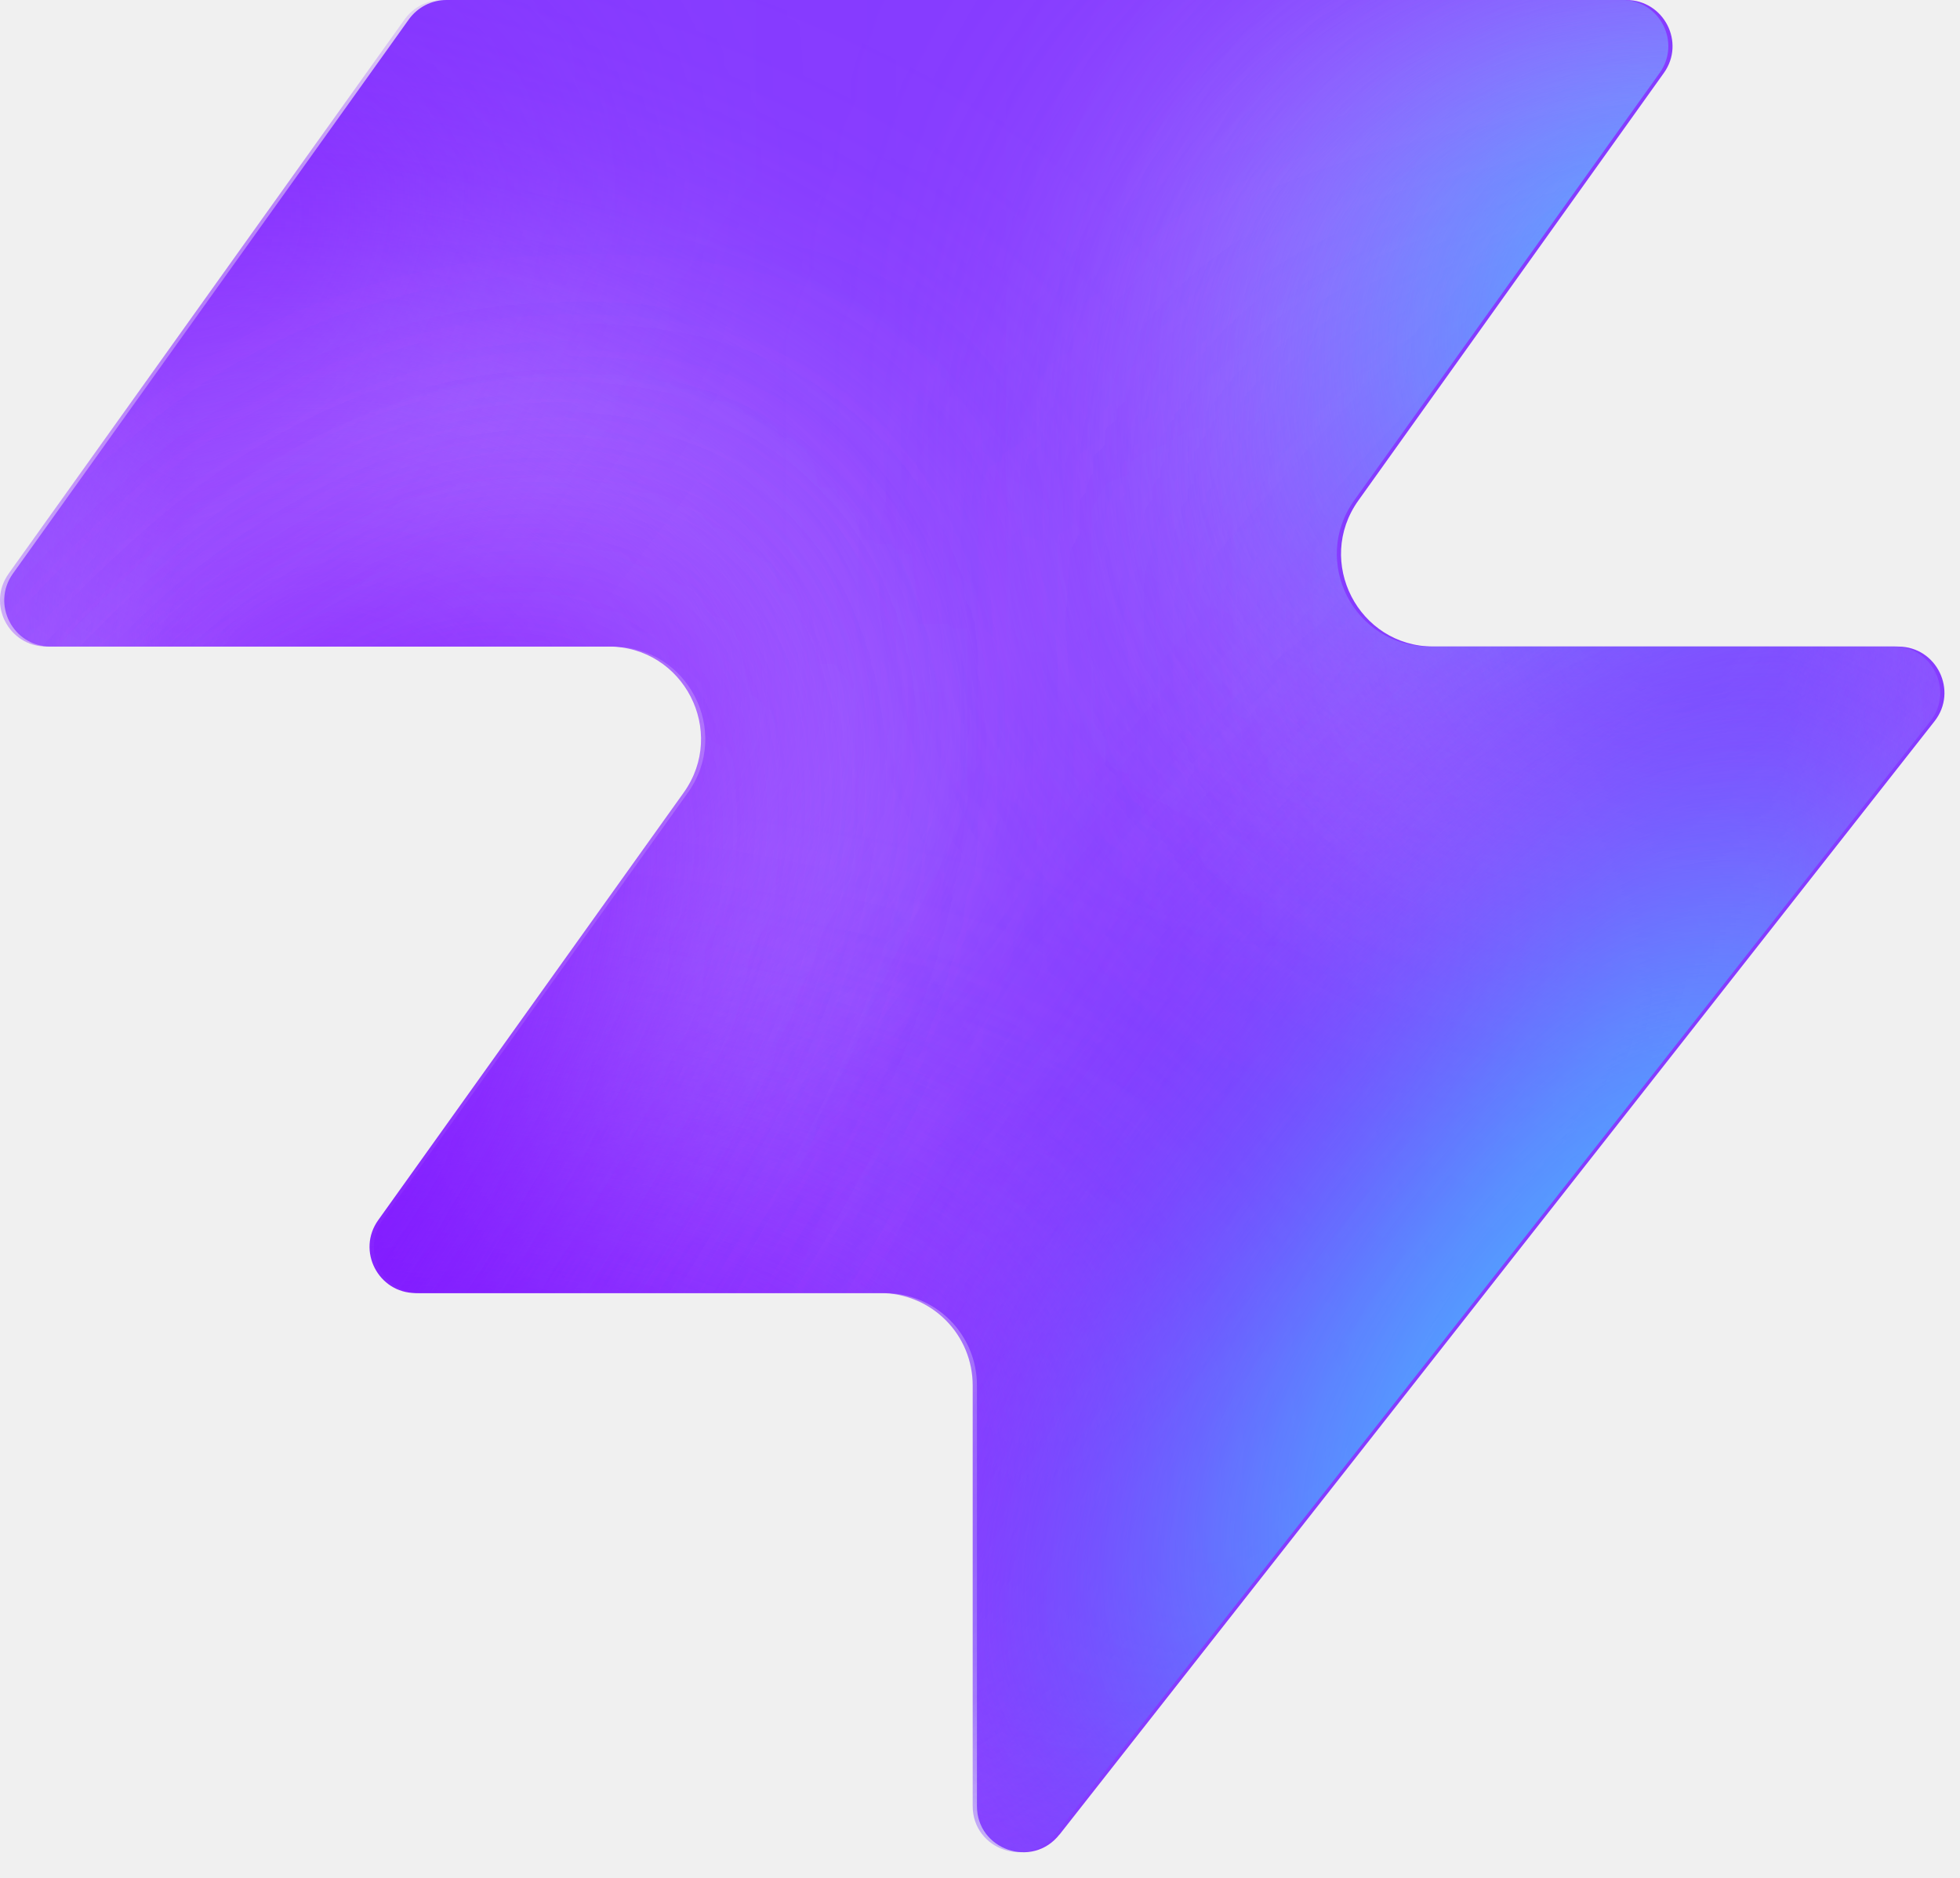
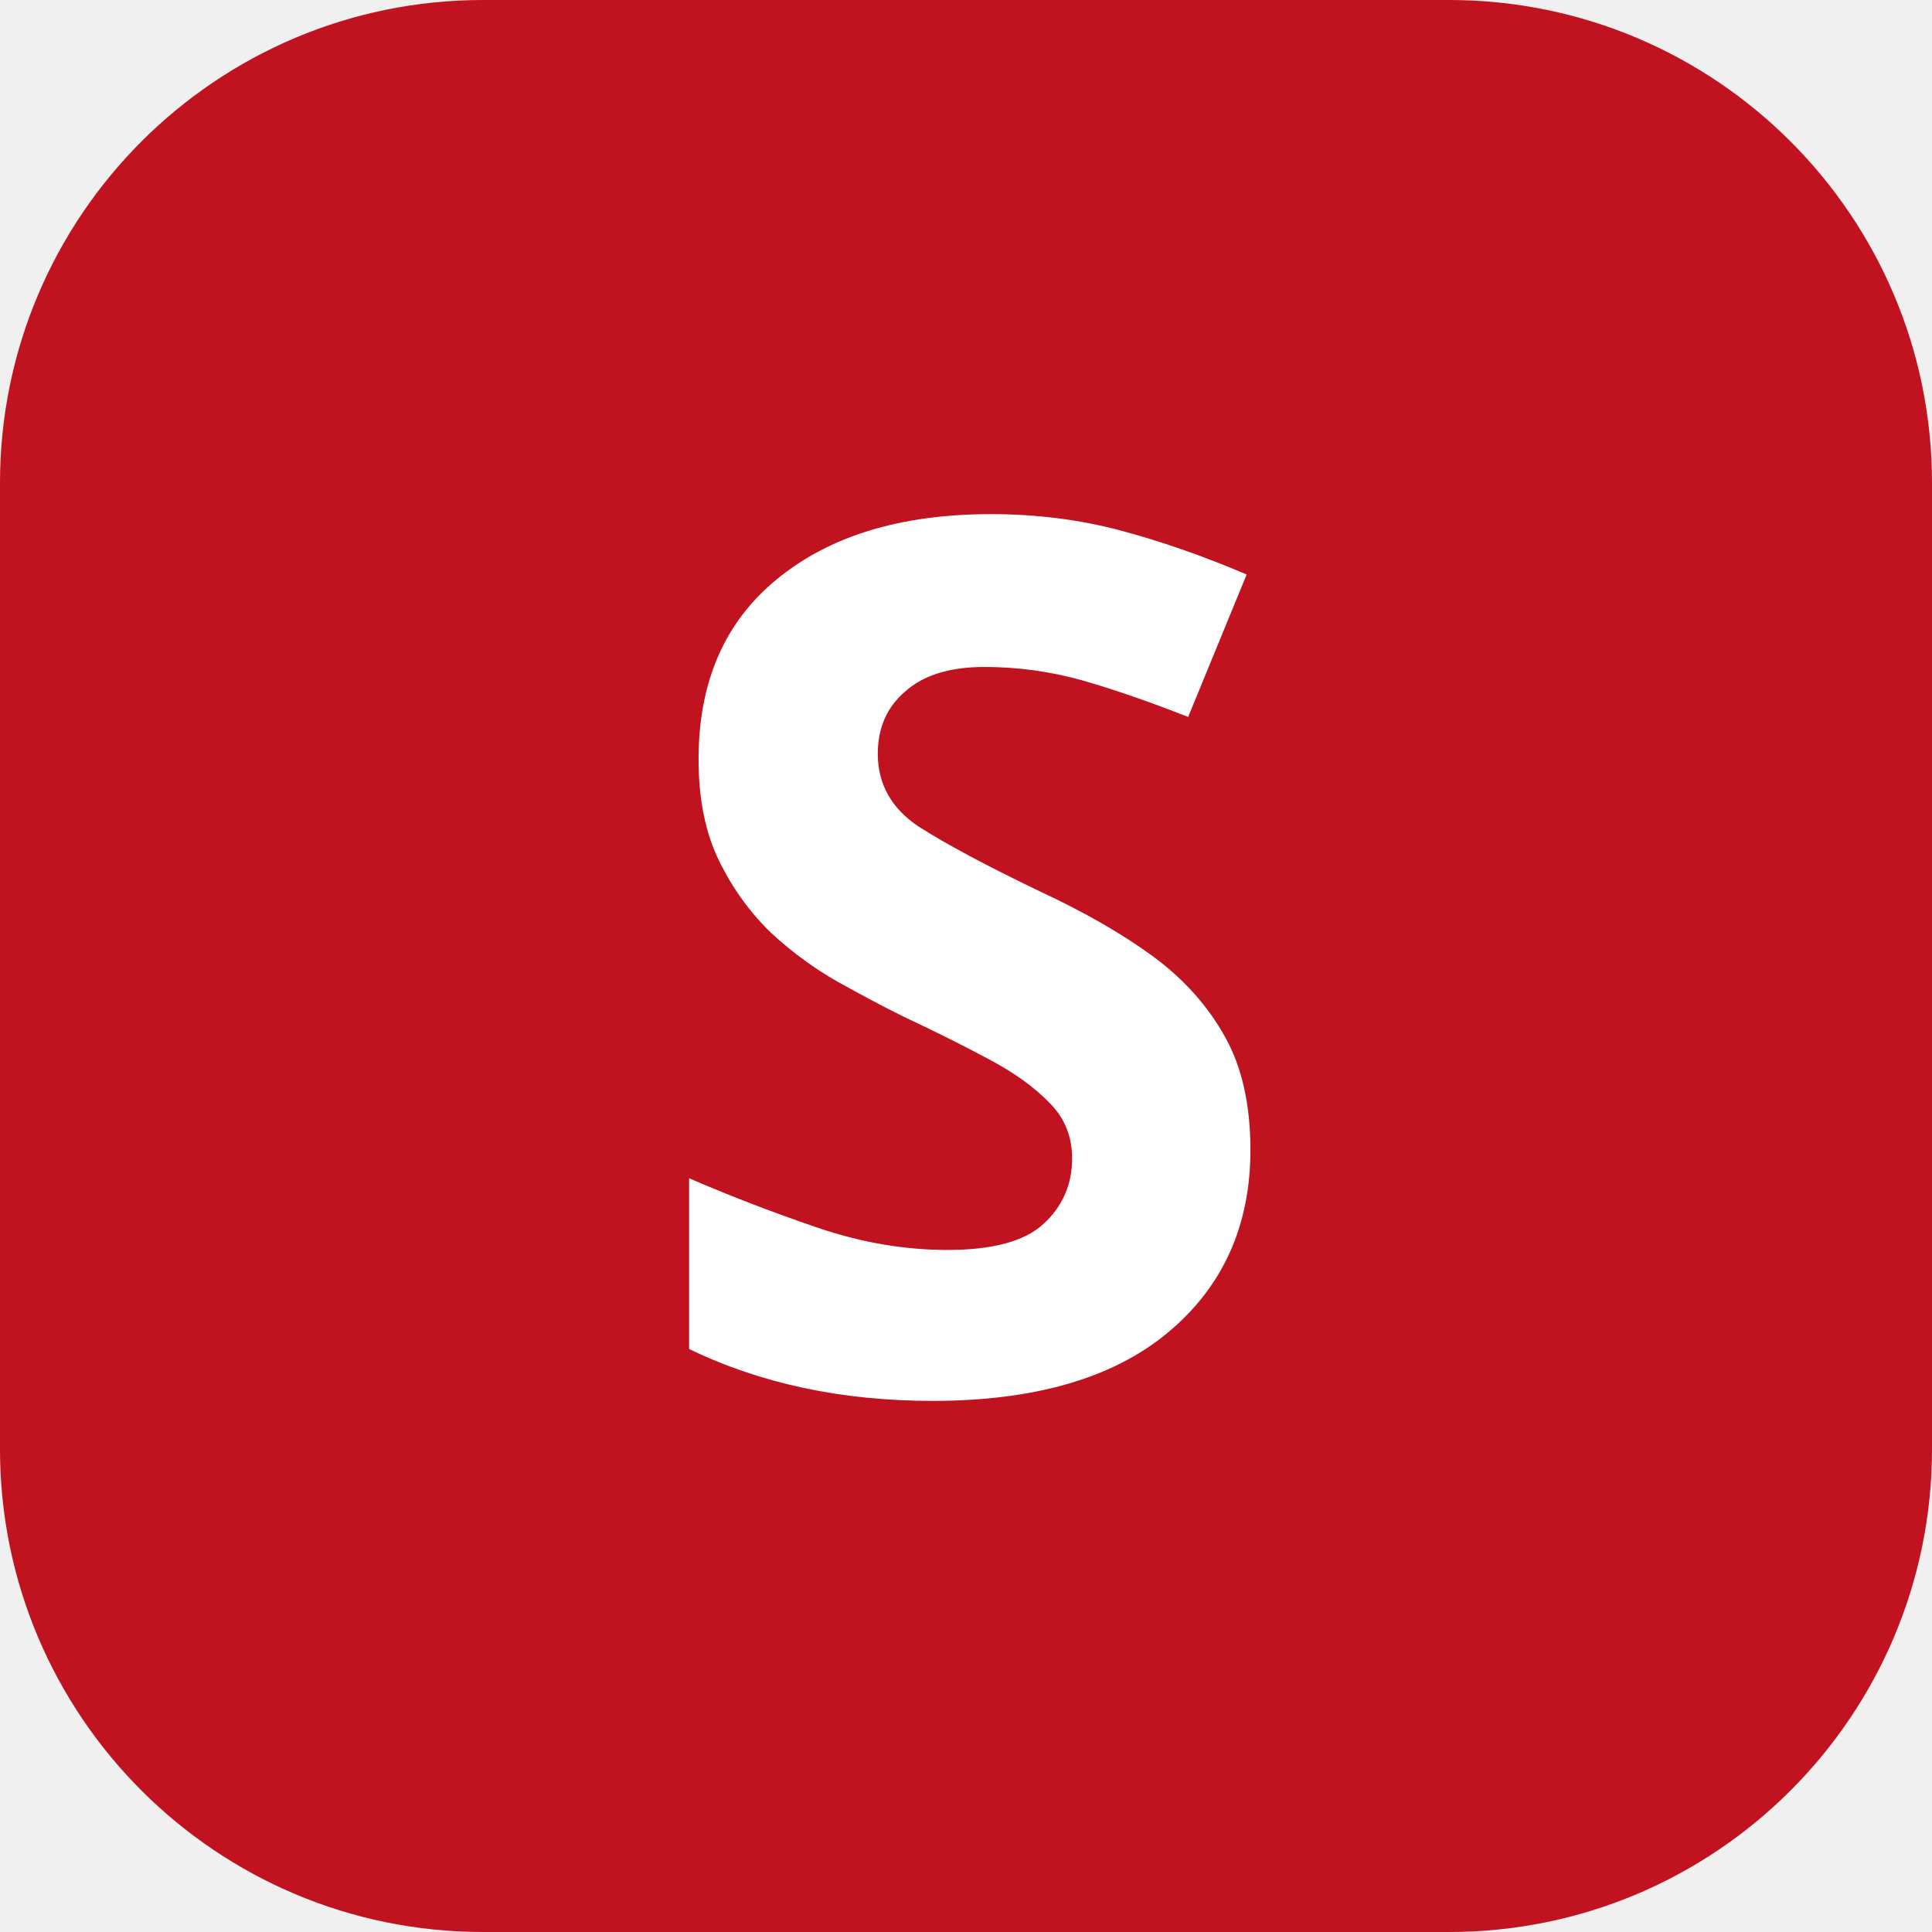
- <svg xmlns="http://www.w3.org/2000/svg" width="48" height="46" fill="none" viewBox="0 0 48 46">
-   <path fill="#863bff" d="M25.946 44.938c-.664.845-2.021.375-2.021-.698V33.937a2.26 2.26 0 0 0-2.262-2.262H10.287c-.92 0-1.456-1.04-.92-1.788l7.48-10.471c1.07-1.497 0-3.578-1.842-3.578H1.237c-.92 0-1.456-1.04-.92-1.788L10.013.474c.214-.297.556-.474.92-.474h28.894c.92 0 1.456 1.04.92 1.788l-7.48 10.471c-1.07 1.498 0 3.579 1.842 3.579h11.377c.943 0 1.473 1.088.89 1.83L25.947 44.94z" style="fill:#863bff;fill:color(display-p3 .525 .23 1);fill-opacity:1" />
-   <mask id="a" width="48" height="46" x="0" y="0" maskUnits="userSpaceOnUse" style="mask-type:alpha">
-     <path fill="#000" d="M25.842 44.938c-.664.844-2.021.375-2.021-.698V33.937a2.26 2.26 0 0 0-2.262-2.262H10.183c-.92 0-1.456-1.04-.92-1.788l7.48-10.471c1.07-1.498 0-3.579-1.842-3.579H1.133c-.92 0-1.456-1.04-.92-1.787L9.91.473c.214-.297.556-.474.92-.474h28.894c.92 0 1.456 1.04.92 1.788l-7.48 10.471c-1.07 1.498 0 3.578 1.842 3.578h11.377c.943 0 1.473 1.088.89 1.832L25.843 44.94z" style="fill:#000;fill-opacity:1" />
-   </mask>
-   <g mask="url(#a)">
-     <g filter="url(#b)">
-       <ellipse cx="5.508" cy="14.704" fill="#ede6ff" rx="5.508" ry="14.704" style="fill:#ede6ff;fill:color(display-p3 .927 .903 1);fill-opacity:1" transform="matrix(.00324 1 1 -.00324 -4.47 31.516)" />
-     </g>
-     <g filter="url(#c)">
-       <ellipse cx="10.399" cy="29.851" fill="#ede6ff" rx="10.399" ry="29.851" style="fill:#ede6ff;fill:color(display-p3 .927 .903 1);fill-opacity:1" transform="matrix(.00324 1 1 -.00324 -39.328 7.883)" />
-     </g>
-     <g filter="url(#d)">
-       <ellipse cx="5.508" cy="30.487" fill="#7e14ff" rx="5.508" ry="30.487" style="fill:#7e14ff;fill:color(display-p3 .492 .077 1);fill-opacity:1" transform="rotate(89.814 -25.913 -14.639)scale(1 -1)" />
-     </g>
-     <g filter="url(#e)">
-       <ellipse cx="5.508" cy="30.599" fill="#7e14ff" rx="5.508" ry="30.599" style="fill:#7e14ff;fill:color(display-p3 .492 .077 1);fill-opacity:1" transform="rotate(89.814 -32.644 -3.334)scale(1 -1)" />
-     </g>
-     <g filter="url(#f)">
-       <ellipse cx="5.508" cy="30.599" fill="#7e14ff" rx="5.508" ry="30.599" style="fill:#7e14ff;fill:color(display-p3 .492 .077 1);fill-opacity:1" transform="matrix(.00324 1 1 -.00324 -34.34 30.47)" />
-     </g>
-     <g filter="url(#g)">
-       <ellipse cx="14.072" cy="22.078" fill="#ede6ff" rx="14.072" ry="22.078" style="fill:#ede6ff;fill:color(display-p3 .927 .903 1);fill-opacity:1" transform="rotate(93.35 24.506 48.493)scale(-1 1)" />
-     </g>
-     <g filter="url(#h)">
-       <ellipse cx="3.47" cy="21.501" fill="#7e14ff" rx="3.47" ry="21.501" style="fill:#7e14ff;fill:color(display-p3 .492 .077 1);fill-opacity:1" transform="rotate(89.009 28.708 47.59)scale(-1 1)" />
-     </g>
-     <g filter="url(#i)">
-       <ellipse cx="3.47" cy="21.501" fill="#7e14ff" rx="3.47" ry="21.501" style="fill:#7e14ff;fill:color(display-p3 .492 .077 1);fill-opacity:1" transform="rotate(89.009 28.708 47.59)scale(-1 1)" />
-     </g>
-     <g filter="url(#j)">
-       <ellipse cx=".387" cy="8.972" fill="#7e14ff" rx="4.407" ry="29.108" style="fill:#7e14ff;fill:color(display-p3 .492 .077 1);fill-opacity:1" transform="rotate(39.51 .387 8.972)" />
-     </g>
-     <g filter="url(#k)">
-       <ellipse cx="47.523" cy="-6.092" fill="#7e14ff" rx="4.407" ry="29.108" style="fill:#7e14ff;fill:color(display-p3 .492 .077 1);fill-opacity:1" transform="rotate(37.892 47.523 -6.092)" />
-     </g>
-     <g filter="url(#l)">
-       <ellipse cx="41.412" cy="6.333" fill="#47bfff" rx="5.971" ry="9.665" style="fill:#47bfff;fill:color(display-p3 .28 .748 1);fill-opacity:1" transform="rotate(37.892 41.412 6.333)" />
-     </g>
-     <g filter="url(#m)">
-       <ellipse cx="-1.879" cy="38.332" fill="#7e14ff" rx="4.407" ry="29.108" style="fill:#7e14ff;fill:color(display-p3 .492 .077 1);fill-opacity:1" transform="rotate(37.892 -1.88 38.332)" />
-     </g>
-     <g filter="url(#n)">
-       <ellipse cx="-1.879" cy="38.332" fill="#7e14ff" rx="4.407" ry="29.108" style="fill:#7e14ff;fill:color(display-p3 .492 .077 1);fill-opacity:1" transform="rotate(37.892 -1.88 38.332)" />
-     </g>
-     <g filter="url(#o)">
-       <ellipse cx="35.651" cy="29.907" fill="#7e14ff" rx="4.407" ry="29.108" style="fill:#7e14ff;fill:color(display-p3 .492 .077 1);fill-opacity:1" transform="rotate(37.892 35.651 29.907)" />
-     </g>
-     <g filter="url(#p)">
-       <ellipse cx="38.418" cy="32.4" fill="#47bfff" rx="5.971" ry="15.297" style="fill:#47bfff;fill:color(display-p3 .28 .748 1);fill-opacity:1" transform="rotate(37.892 38.418 32.4)" />
-     </g>
-   </g>
-   <defs>
-     <filter id="b" width="60.045" height="41.654" x="-19.77" y="16.149" color-interpolation-filters="sRGB" filterUnits="userSpaceOnUse">
-       <feFlood flood-opacity="0" result="BackgroundImageFix" />
-       <feBlend in="SourceGraphic" in2="BackgroundImageFix" result="shape" />
-       <feGaussianBlur result="effect1_foregroundBlur_2002_17158" stdDeviation="7.659" />
-     </filter>
-     <filter id="c" width="90.34" height="51.437" x="-54.613" y="-7.533" color-interpolation-filters="sRGB" filterUnits="userSpaceOnUse">
-       <feFlood flood-opacity="0" result="BackgroundImageFix" />
-       <feBlend in="SourceGraphic" in2="BackgroundImageFix" result="shape" />
-       <feGaussianBlur result="effect1_foregroundBlur_2002_17158" stdDeviation="7.659" />
-     </filter>
-     <filter id="d" width="79.355" height="29.4" x="-49.64" y="2.03" color-interpolation-filters="sRGB" filterUnits="userSpaceOnUse">
-       <feFlood flood-opacity="0" result="BackgroundImageFix" />
-       <feBlend in="SourceGraphic" in2="BackgroundImageFix" result="shape" />
-       <feGaussianBlur result="effect1_foregroundBlur_2002_17158" stdDeviation="4.596" />
-     </filter>
-     <filter id="e" width="79.579" height="29.4" x="-45.045" y="20.029" color-interpolation-filters="sRGB" filterUnits="userSpaceOnUse">
-       <feFlood flood-opacity="0" result="BackgroundImageFix" />
-       <feBlend in="SourceGraphic" in2="BackgroundImageFix" result="shape" />
-       <feGaussianBlur result="effect1_foregroundBlur_2002_17158" stdDeviation="4.596" />
-     </filter>
-     <filter id="f" width="79.579" height="29.4" x="-43.513" y="21.178" color-interpolation-filters="sRGB" filterUnits="userSpaceOnUse">
-       <feFlood flood-opacity="0" result="BackgroundImageFix" />
-       <feBlend in="SourceGraphic" in2="BackgroundImageFix" result="shape" />
-       <feGaussianBlur result="effect1_foregroundBlur_2002_17158" stdDeviation="4.596" />
-     </filter>
-     <filter id="g" width="74.749" height="58.852" x="15.756" y="-17.901" color-interpolation-filters="sRGB" filterUnits="userSpaceOnUse">
-       <feFlood flood-opacity="0" result="BackgroundImageFix" />
-       <feBlend in="SourceGraphic" in2="BackgroundImageFix" result="shape" />
-       <feGaussianBlur result="effect1_foregroundBlur_2002_17158" stdDeviation="7.659" />
-     </filter>
-     <filter id="h" width="61.377" height="25.362" x="23.548" y="2.284" color-interpolation-filters="sRGB" filterUnits="userSpaceOnUse">
-       <feFlood flood-opacity="0" result="BackgroundImageFix" />
-       <feBlend in="SourceGraphic" in2="BackgroundImageFix" result="shape" />
-       <feGaussianBlur result="effect1_foregroundBlur_2002_17158" stdDeviation="4.596" />
-     </filter>
-     <filter id="i" width="61.377" height="25.362" x="23.548" y="2.284" color-interpolation-filters="sRGB" filterUnits="userSpaceOnUse">
-       <feFlood flood-opacity="0" result="BackgroundImageFix" />
-       <feBlend in="SourceGraphic" in2="BackgroundImageFix" result="shape" />
-       <feGaussianBlur result="effect1_foregroundBlur_2002_17158" stdDeviation="4.596" />
-     </filter>
-     <filter id="j" width="56.045" height="63.649" x="-27.636" y="-22.853" color-interpolation-filters="sRGB" filterUnits="userSpaceOnUse">
-       <feFlood flood-opacity="0" result="BackgroundImageFix" />
-       <feBlend in="SourceGraphic" in2="BackgroundImageFix" result="shape" />
-       <feGaussianBlur result="effect1_foregroundBlur_2002_17158" stdDeviation="4.596" />
-     </filter>
-     <filter id="k" width="54.814" height="64.646" x="20.116" y="-38.415" color-interpolation-filters="sRGB" filterUnits="userSpaceOnUse">
-       <feFlood flood-opacity="0" result="BackgroundImageFix" />
-       <feBlend in="SourceGraphic" in2="BackgroundImageFix" result="shape" />
-       <feGaussianBlur result="effect1_foregroundBlur_2002_17158" stdDeviation="4.596" />
-     </filter>
-     <filter id="l" width="33.541" height="35.313" x="24.641" y="-11.323" color-interpolation-filters="sRGB" filterUnits="userSpaceOnUse">
-       <feFlood flood-opacity="0" result="BackgroundImageFix" />
-       <feBlend in="SourceGraphic" in2="BackgroundImageFix" result="shape" />
-       <feGaussianBlur result="effect1_foregroundBlur_2002_17158" stdDeviation="4.596" />
-     </filter>
-     <filter id="m" width="54.814" height="64.646" x="-29.286" y="6.009" color-interpolation-filters="sRGB" filterUnits="userSpaceOnUse">
-       <feFlood flood-opacity="0" result="BackgroundImageFix" />
-       <feBlend in="SourceGraphic" in2="BackgroundImageFix" result="shape" />
-       <feGaussianBlur result="effect1_foregroundBlur_2002_17158" stdDeviation="4.596" />
-     </filter>
-     <filter id="n" width="54.814" height="64.646" x="-29.286" y="6.009" color-interpolation-filters="sRGB" filterUnits="userSpaceOnUse">
-       <feFlood flood-opacity="0" result="BackgroundImageFix" />
-       <feBlend in="SourceGraphic" in2="BackgroundImageFix" result="shape" />
-       <feGaussianBlur result="effect1_foregroundBlur_2002_17158" stdDeviation="4.596" />
-     </filter>
-     <filter id="o" width="54.814" height="64.646" x="8.244" y="-2.416" color-interpolation-filters="sRGB" filterUnits="userSpaceOnUse">
-       <feFlood flood-opacity="0" result="BackgroundImageFix" />
-       <feBlend in="SourceGraphic" in2="BackgroundImageFix" result="shape" />
-       <feGaussianBlur result="effect1_foregroundBlur_2002_17158" stdDeviation="4.596" />
-     </filter>
-     <filter id="p" width="39.409" height="43.623" x="18.713" y="10.588" color-interpolation-filters="sRGB" filterUnits="userSpaceOnUse">
-       <feFlood flood-opacity="0" result="BackgroundImageFix" />
-       <feBlend in="SourceGraphic" in2="BackgroundImageFix" result="shape" />
-       <feGaussianBlur result="effect1_foregroundBlur_2002_17158" stdDeviation="4.596" />
-     </filter>
-   </defs>
+ <svg xmlns="http://www.w3.org/2000/svg" viewBox="0 0 32 32">
+   <rect width="32" height="32" rx="8" fill="#C1121F" />
+   <text x="16" y="23" font-family="system-ui, sans-serif" font-size="20" font-weight="700" fill="white" text-anchor="middle">S</text>
</svg>
